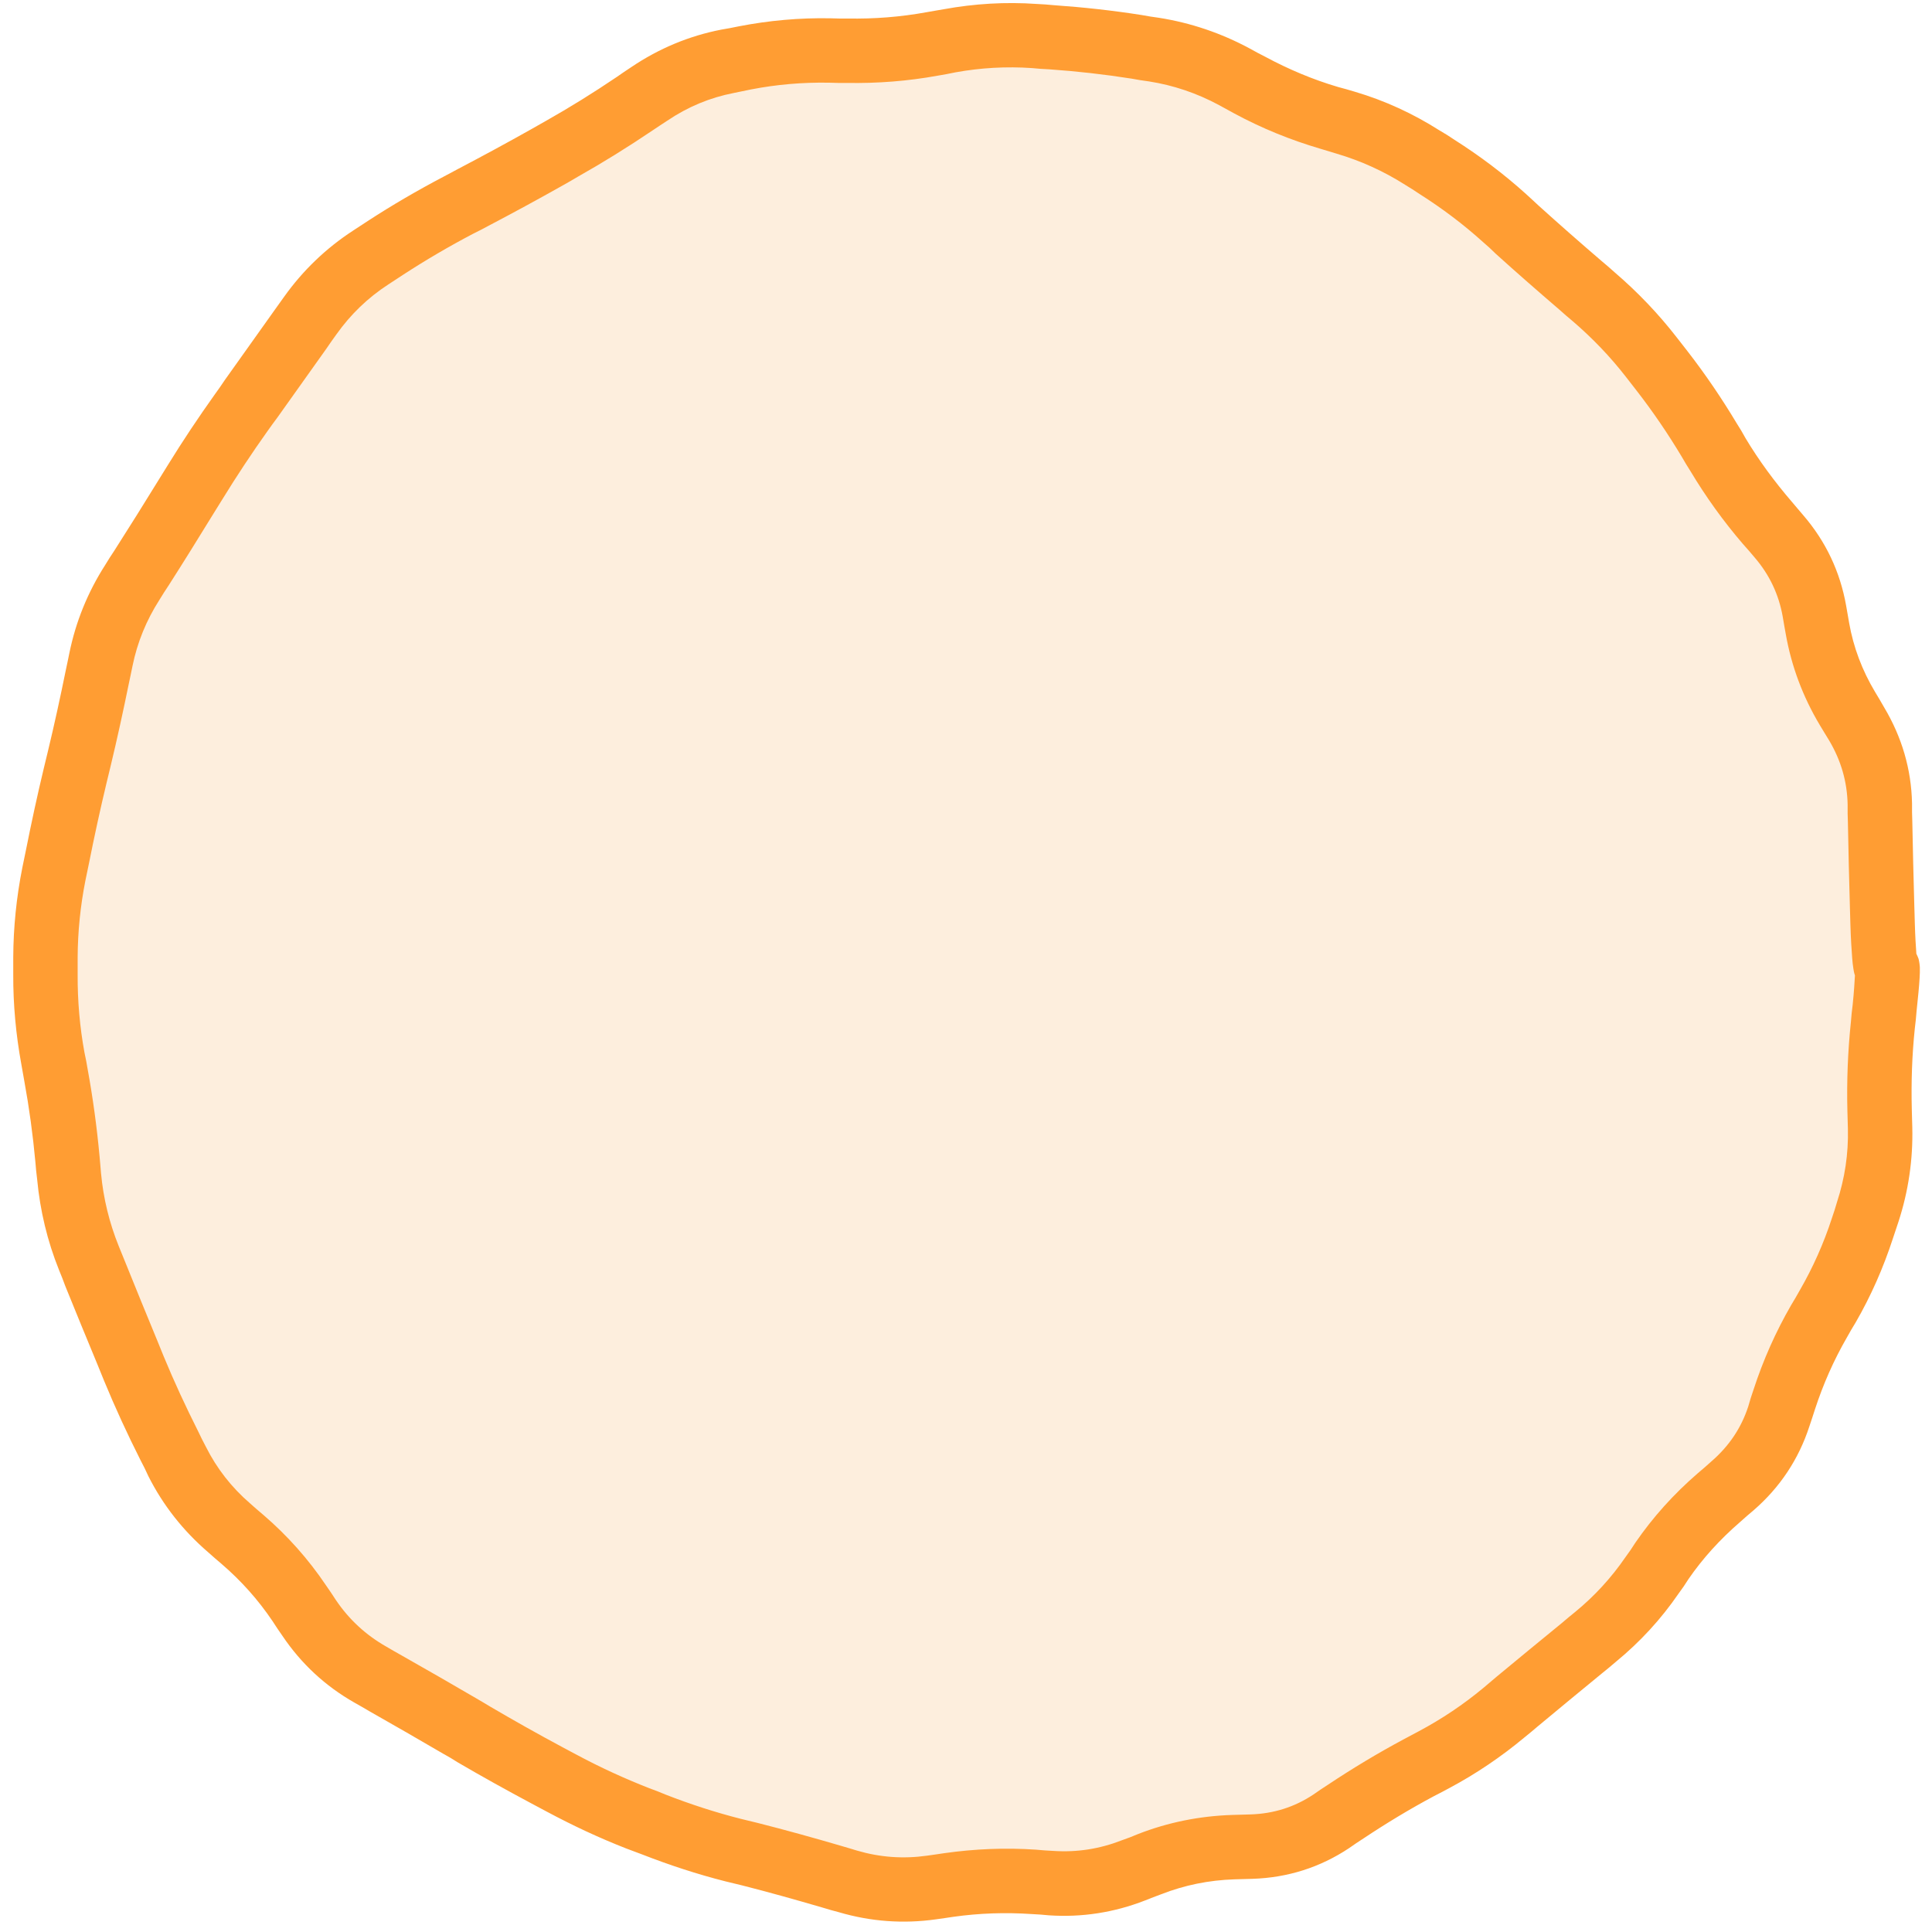
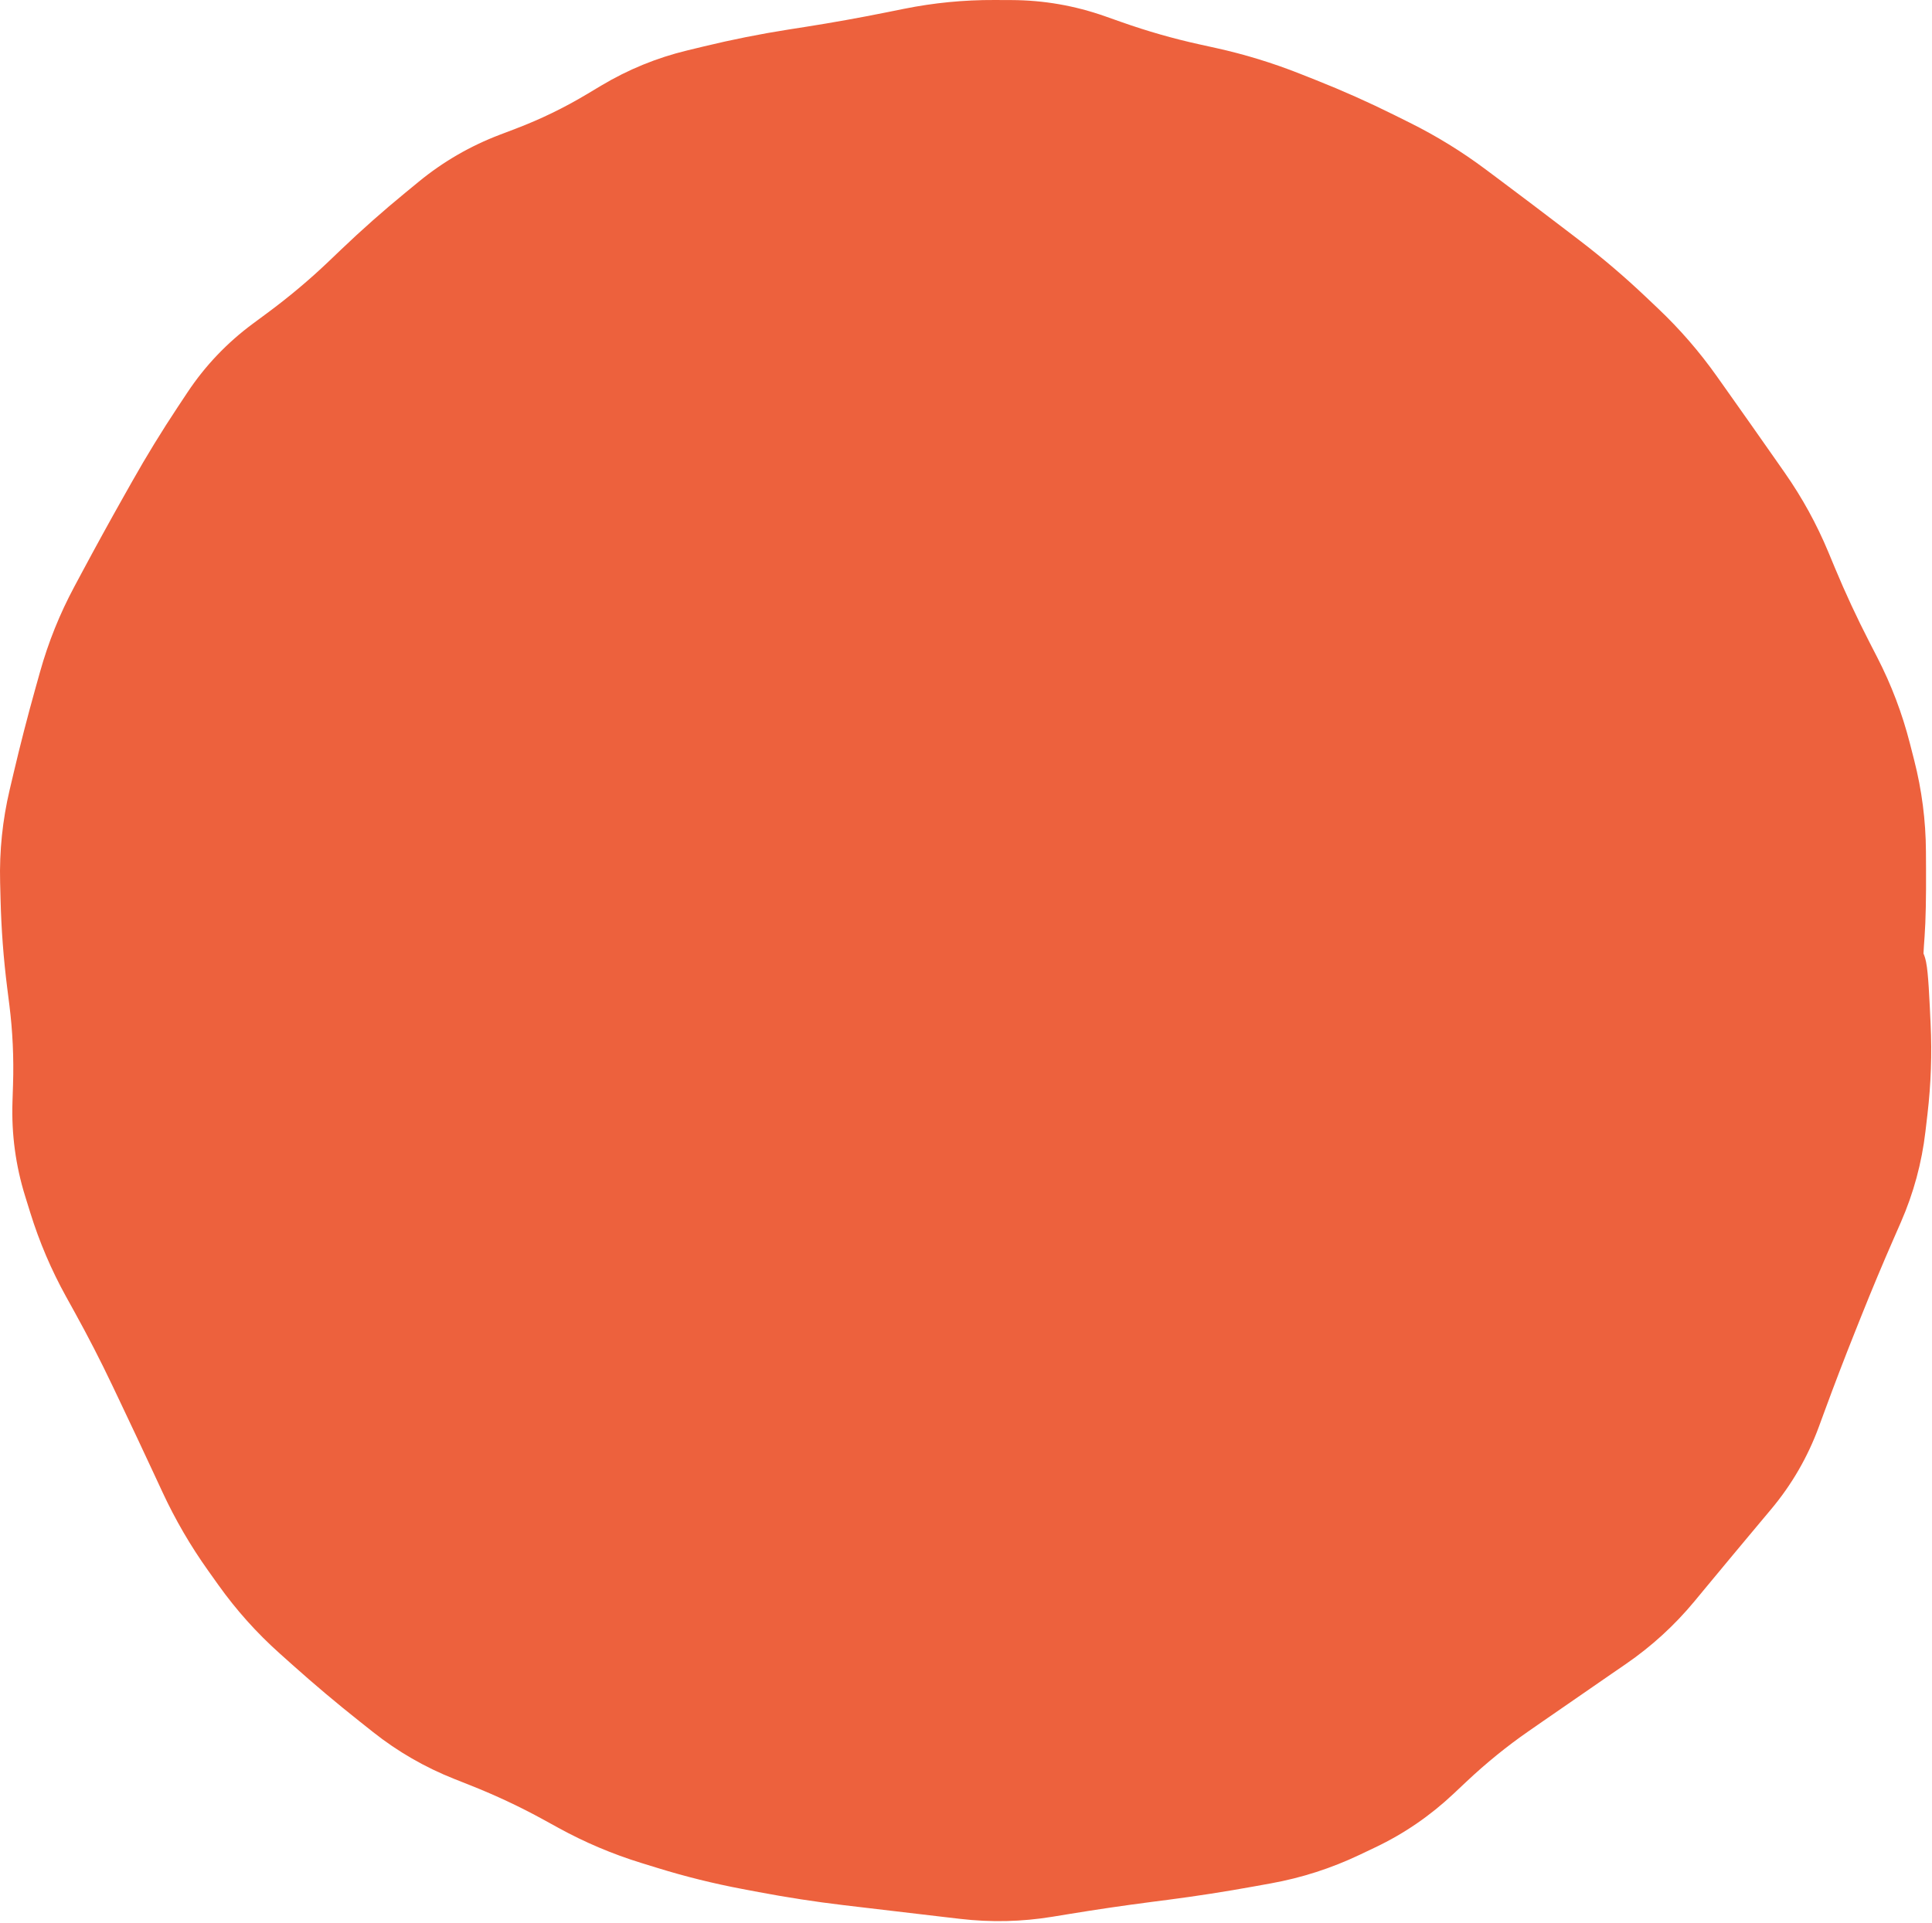
- <svg xmlns="http://www.w3.org/2000/svg" width="90" height="90" viewBox="0 0 90 90" fill="none">
-   <circle cx="45" cy="45" r="43" fill="#F9C58D" fill-opacity="0.3" />
-   <path d="M48.289 0.184L48.688 0.207L49.098 0.242C50.461 0.337 51.821 0.486 53.176 0.699L53.586 0.77L53.984 0.828C55.467 1.061 56.885 1.542 58.215 2.258L58.578 2.457L58.941 2.645C60.033 3.232 61.16 3.706 62.328 4.051L62.715 4.156L63.113 4.273C64.516 4.687 65.831 5.295 67.062 6.078L67.414 6.289L67.754 6.512C68.938 7.264 70.055 8.105 71.094 9.043L71.387 9.312L71.691 9.594C72.657 10.466 73.63 11.32 74.609 12.16L74.914 12.418L75.219 12.688C76.285 13.603 77.252 14.613 78.113 15.723L78.606 16.355C79.441 17.432 80.205 18.556 80.902 19.719L81.113 20.059L81.312 20.41C81.934 21.447 82.664 22.438 83.481 23.387L83.738 23.691L84.008 24.008C85.054 25.224 85.721 26.636 86 28.215L86.07 28.613L86.141 29.023C86.341 30.155 86.745 31.225 87.348 32.234L87.559 32.586L87.769 32.949C88.594 34.332 89.038 35.83 89.07 37.426V37.836L89.082 38.246C89.108 39.572 89.138 40.884 89.176 42.184L89.188 42.594L89.199 42.992C89.218 43.638 89.247 44.099 89.269 44.387C89.27 44.399 89.269 44.411 89.269 44.422C89.32 44.537 89.364 44.622 89.375 44.668C89.416 44.835 89.43 44.989 89.434 45.055C89.441 45.214 89.431 45.398 89.422 45.57C89.402 45.935 89.35 46.452 89.281 47.105L89.246 47.504L89.199 47.914C89.07 49.147 89.027 50.401 89.059 51.676L89.07 52.098L89.082 52.508C89.119 54.016 88.902 55.488 88.438 56.914L88.18 57.688C87.736 59.051 87.161 60.361 86.445 61.602L86.234 61.953L86.035 62.305C85.425 63.363 84.93 64.48 84.547 65.656L84.418 66.055L84.289 66.441C83.789 67.978 82.916 69.292 81.688 70.356L81.371 70.625L81.055 70.906C80.123 71.712 79.32 72.594 78.652 73.566L78.43 73.906L78.195 74.234C77.373 75.431 76.399 76.49 75.277 77.41L74.973 77.668L74.656 77.926C73.647 78.754 72.636 79.586 71.633 80.422L71.328 80.68L71.012 80.938C69.928 81.84 68.764 82.629 67.519 83.293L67.168 83.481L66.805 83.668C65.694 84.261 64.599 84.921 63.523 85.637L63.184 85.859L62.844 86.094C61.492 86.993 59.979 87.471 58.344 87.523L57.5 87.547C56.306 87.586 55.173 87.82 54.102 88.238L53.727 88.379L53.34 88.531C51.901 89.092 50.401 89.327 48.863 89.223L48.465 89.188L48.055 89.164C46.84 89.082 45.624 89.121 44.41 89.293L44.012 89.352L43.602 89.41C42.075 89.626 40.566 89.514 39.09 89.082L38.703 88.977L38.305 88.859C37.051 88.493 35.807 88.143 34.566 87.828L33.793 87.641C32.474 87.306 31.181 86.882 29.914 86.387L29.164 86.106C27.899 85.611 26.668 85.034 25.473 84.394L24.77 84.019C23.611 83.4 22.461 82.763 21.324 82.098L20.984 81.887L20.633 81.688C19.52 81.036 18.386 80.384 17.234 79.731L16.871 79.519L16.52 79.32C15.157 78.547 14.031 77.503 13.156 76.203L12.922 75.863L12.699 75.523C12.029 74.528 11.236 73.639 10.32 72.852L10.004 72.582L9.699 72.312C8.535 71.311 7.597 70.126 6.91 68.762L6.734 68.387L6.547 68.023C5.933 66.805 5.363 65.57 4.848 64.32L4.543 63.57C4.041 62.353 3.535 61.136 3.043 59.914L2.902 59.539L2.75 59.164C2.205 57.809 1.866 56.391 1.73 54.934L1.684 54.535L1.648 54.125C1.531 52.858 1.36 51.604 1.133 50.363L0.992 49.566C0.741 48.19 0.611 46.796 0.617 45.395V44.598C0.624 43.194 0.766 41.801 1.039 40.426L1.203 39.629C1.462 38.329 1.74 37.039 2.047 35.762L2.234 34.988C2.533 33.746 2.808 32.486 3.066 31.215L3.148 30.828L3.23 30.43C3.529 28.961 4.087 27.59 4.895 26.328L5.105 25.988L5.328 25.648C6.031 24.549 6.717 23.45 7.391 22.355L7.812 21.676C8.507 20.547 9.244 19.443 10.016 18.359L10.25 18.031L10.473 17.703C11.226 16.645 11.989 15.573 12.758 14.492L13.227 13.836C14.104 12.603 15.184 11.566 16.449 10.742L17.129 10.297C18.276 9.55 19.459 8.863 20.656 8.234L21.359 7.859C22.5 7.26 23.631 6.648 24.746 6.02L25.449 5.621C26.541 5.005 27.63 4.329 28.719 3.594L29.059 3.359L29.41 3.125C30.696 2.258 32.098 1.672 33.605 1.379L34.004 1.309L34.414 1.227C35.822 0.953 37.247 0.826 38.68 0.852L39.09 0.863H39.488C40.718 0.885 41.944 0.791 43.156 0.57L43.555 0.5L43.965 0.43C45.396 0.169 46.842 0.083 48.289 0.184ZM44.504 3.371L44.094 3.453L43.695 3.523C42.289 3.779 40.87 3.889 39.441 3.863H39.031L38.621 3.852C37.397 3.83 36.18 3.934 34.977 4.168L34.18 4.332C33.074 4.547 32.044 4.974 31.086 5.621L30.746 5.844L30.395 6.078C29.241 6.857 28.08 7.577 26.914 8.234L26.574 8.434L26.223 8.633C25.081 9.277 23.922 9.906 22.754 10.52L22.402 10.707L22.051 10.883C20.938 11.467 19.839 12.109 18.77 12.805L18.09 13.25C17.139 13.868 16.336 14.642 15.676 15.57L15.441 15.898L15.207 16.238C14.438 17.32 13.675 18.391 12.922 19.449L12.688 19.766L12.453 20.094C11.721 21.123 11.027 22.174 10.367 23.246L9.945 23.926C9.262 25.035 8.572 26.152 7.859 27.266L7.637 27.605L7.426 27.945C6.817 28.897 6.397 29.921 6.172 31.027L6.09 31.426L6.008 31.812C5.742 33.117 5.459 34.415 5.152 35.691L4.965 36.465C4.668 37.703 4.396 38.953 4.145 40.215L3.98 41.012C3.745 42.198 3.623 43.398 3.617 44.609V45.418C3.612 46.632 3.716 47.835 3.934 49.027L4.016 49.426L4.086 49.824C4.329 51.154 4.511 52.499 4.637 53.855L4.672 54.254L4.707 54.664C4.816 55.831 5.091 56.955 5.527 58.039L5.832 58.789C6.321 60.005 6.82 61.222 7.32 62.434L7.625 63.184C8.111 64.362 8.651 65.524 9.23 66.676L9.406 67.039L9.594 67.402C10.101 68.411 10.788 69.292 11.656 70.039L11.961 70.309L12.277 70.578C13.394 71.539 14.364 72.63 15.184 73.848L15.418 74.188L15.641 74.527C16.256 75.441 17.04 76.163 17.996 76.707L18.359 76.918L18.711 77.117C19.877 77.779 21.029 78.438 22.156 79.098L22.496 79.297L22.848 79.508C23.951 80.154 25.063 80.781 26.188 81.383L26.891 81.758C27.979 82.34 29.101 82.854 30.254 83.305L30.629 83.445L31.004 83.598C32.155 84.048 33.332 84.43 34.531 84.734L35.305 84.922C36.581 85.246 37.861 85.6 39.148 85.977L39.547 86.094L39.934 86.211C40.998 86.522 42.076 86.601 43.18 86.445L43.59 86.387L43.988 86.328C45.406 86.127 46.831 86.068 48.254 86.164L48.664 86.199L49.074 86.223C50.17 86.296 51.222 86.131 52.25 85.731L52.637 85.59L53.012 85.438C54.41 84.892 55.88 84.596 57.406 84.547L58.25 84.523C59.335 84.488 60.302 84.181 61.18 83.598L61.52 83.363L61.859 83.141C63.014 82.372 64.199 81.66 65.398 81.019L66.102 80.644C67.168 80.075 68.173 79.402 69.102 78.629L69.711 78.113C70.721 77.272 71.742 76.439 72.758 75.606L73.062 75.348L73.379 75.09C74.281 74.35 75.061 73.499 75.723 72.535L75.957 72.207L76.18 71.867C76.997 70.678 77.968 69.6 79.086 68.633L79.402 68.363L79.719 68.082C80.54 67.372 81.112 66.527 81.441 65.516L81.559 65.117L81.688 64.731C82.135 63.357 82.718 62.046 83.434 60.805L83.644 60.453L83.844 60.102C84.455 59.042 84.952 57.927 85.332 56.762L85.461 56.375L85.578 55.988C85.937 54.888 86.111 53.751 86.082 52.578L86.059 51.758C86.024 50.354 86.079 48.966 86.223 47.598L86.258 47.199L86.305 46.801C86.37 46.181 86.393 45.73 86.41 45.441C86.366 45.312 86.35 45.195 86.34 45.137C86.312 44.98 86.295 44.796 86.281 44.621C86.252 44.255 86.219 43.732 86.199 43.074L86.176 42.277C86.137 40.967 86.108 39.641 86.082 38.305L86.07 37.895V37.484C86.049 36.42 85.765 35.427 85.203 34.484L84.981 34.121L84.769 33.77C83.983 32.452 83.452 31.035 83.188 29.539L83.117 29.141L83.047 28.73C82.861 27.684 82.428 26.771 81.734 25.965L81.465 25.648L81.195 25.344C80.271 24.269 79.458 23.132 78.746 21.945L78.535 21.605L78.336 21.266C77.7 20.205 77.002 19.179 76.238 18.195L75.746 17.562C75.008 16.611 74.176 15.746 73.262 14.961L72.957 14.703L72.652 14.434C71.654 13.577 70.659 12.709 69.676 11.82L69.383 11.539L69.078 11.27C68.165 10.445 67.18 9.706 66.137 9.043L65.797 8.82L65.457 8.609C64.461 7.976 63.394 7.491 62.258 7.156L61.484 6.922C60.113 6.518 58.784 5.978 57.512 5.293L56.785 4.895C55.753 4.339 54.669 3.973 53.527 3.793L53.117 3.734L52.719 3.664C51.447 3.464 50.166 3.319 48.887 3.23L48.477 3.207L48.078 3.172C46.882 3.089 45.689 3.156 44.504 3.371Z" fill="#FF9D33" />
+ <svg xmlns="http://www.w3.org/2000/svg" width="426" height="424" viewBox="0 0 426 424" fill="none">
+   <path fill-rule="evenodd" clip-rule="evenodd" d="M223.088 0.016C230.128 0.045 237.001 1.242 243.676 3.596L247.323 4.883C252.992 6.882 258.676 8.508 264.374 9.764L268.052 10.575C274.409 11.976 280.617 13.877 286.672 16.277L290.176 17.666C296.065 20 301.846 22.58 307.517 25.404L310.892 27.085C316.764 30.009 322.328 33.435 327.579 37.361L330.596 39.617C335.526 43.304 340.433 47.015 345.316 50.749L348.304 53.034C353.367 56.905 358.22 61.044 362.864 65.447L365.606 68.048C370.404 72.598 374.717 77.573 378.54 82.969L380.725 86.052C384.29 91.082 387.843 96.129 391.382 101.191L393.552 104.295C397.375 109.763 400.57 115.581 403.133 121.739L404.587 125.233C406.881 130.744 409.414 136.198 412.185 141.594L413.94 145.011C417.038 151.042 419.43 157.345 421.113 163.912L422.065 167.633C423.76 174.25 424.627 180.984 424.664 187.821L424.684 191.667C424.717 197.975 424.62 202.961 424.368 206.52L424.224 208.539C424.174 209.25 424.142 209.833 424.123 210.3C424.139 210.338 424.155 210.373 424.168 210.404C424.472 211.137 424.62 211.813 424.686 212.136C424.841 212.893 424.947 213.772 425.031 214.61C425.205 216.362 425.365 218.854 425.513 222.005L425.694 225.844C426.007 232.477 425.776 239.104 425.003 245.721L424.555 249.553C423.745 256.486 421.934 263.169 419.13 269.58L417.579 273.126C415.084 278.829 412.704 284.519 410.437 290.196L409.027 293.729C406.756 299.417 404.543 305.187 402.391 311.041L401.055 314.675C398.6 321.352 395.084 327.43 390.524 332.875L388.044 335.835C384.018 340.642 380.023 345.44 376.059 350.228L373.619 353.178C369.227 358.483 364.177 363.098 358.487 367.011L355.321 369.187C350.176 372.725 345.092 376.238 340.069 379.725L336.977 381.871C332.243 385.158 327.69 388.855 323.322 392.969L320.486 395.638C315.341 400.483 309.593 404.423 303.26 407.436L299.782 409.092C293.554 412.054 287.033 414.153 280.233 415.385L276.431 416.072C270.131 417.213 263.859 418.189 257.616 418.998L253.853 419.485C247.808 420.268 241.783 421.153 235.777 422.138L232.039 422.75C225.303 423.854 218.531 424.009 211.74 423.218L207.968 422.779C201.823 422.063 195.715 421.342 189.645 420.619L185.919 420.177C179.695 419.435 173.494 418.479 167.316 417.311L163.617 416.612C157.335 415.425 151.127 413.884 144.994 411.992L141.38 410.878C135.041 408.922 128.96 406.345 123.145 403.15L119.831 401.329C114.7 398.51 109.342 395.993 103.757 393.777L100.162 392.349C93.67 389.774 87.691 386.324 82.246 382.006L79.236 379.618C74.227 375.646 69.332 371.522 64.549 367.247L61.674 364.677C56.604 360.144 52.091 355.105 48.145 349.566L45.908 346.425C42.014 340.96 38.657 335.191 35.838 329.123L34.219 325.638C31.594 319.985 28.967 314.397 26.339 308.875L24.719 305.47C22.144 300.059 19.379 294.68 16.423 289.335L14.565 285.973C11.308 280.082 8.679 273.915 6.681 267.48L5.541 263.809C3.451 257.076 2.521 250.154 2.749 243.077L2.873 239.209C3.063 233.281 2.792 227.419 2.061 221.621L1.583 217.828C0.774 211.419 0.288 204.954 0.124 198.436L0.026 194.576C-0.148 187.687 0.555 180.883 2.133 174.18L3.017 170.426C4.479 164.219 6.068 158.048 7.783 151.916L8.821 148.206C10.649 141.67 13.167 135.405 16.372 129.421L18.19 126.023C21.175 120.449 24.209 114.929 27.291 109.465L29.169 106.136C32.31 100.569 35.652 95.113 39.195 89.77L41.315 86.573C45.225 80.677 50.06 75.601 55.786 71.366L58.901 69.062C63.74 65.484 68.265 61.68 72.478 57.655L75.202 55.053C79.765 50.693 84.504 46.498 89.418 42.468L92.352 40.059C97.722 35.655 103.675 32.207 110.182 29.728L113.743 28.372C119.154 26.311 124.34 23.798 129.303 20.831L132.571 18.877C138.498 15.334 144.82 12.747 151.514 11.127L155.201 10.235C161.386 8.738 167.609 7.497 173.867 6.513L177.594 5.928C183.56 4.99 189.547 3.916 195.554 2.705L199.306 1.949C205.882 0.624 212.533 -0.026 219.252 0.001L223.088 0.016Z" fill="#ED613D" />
</svg>
